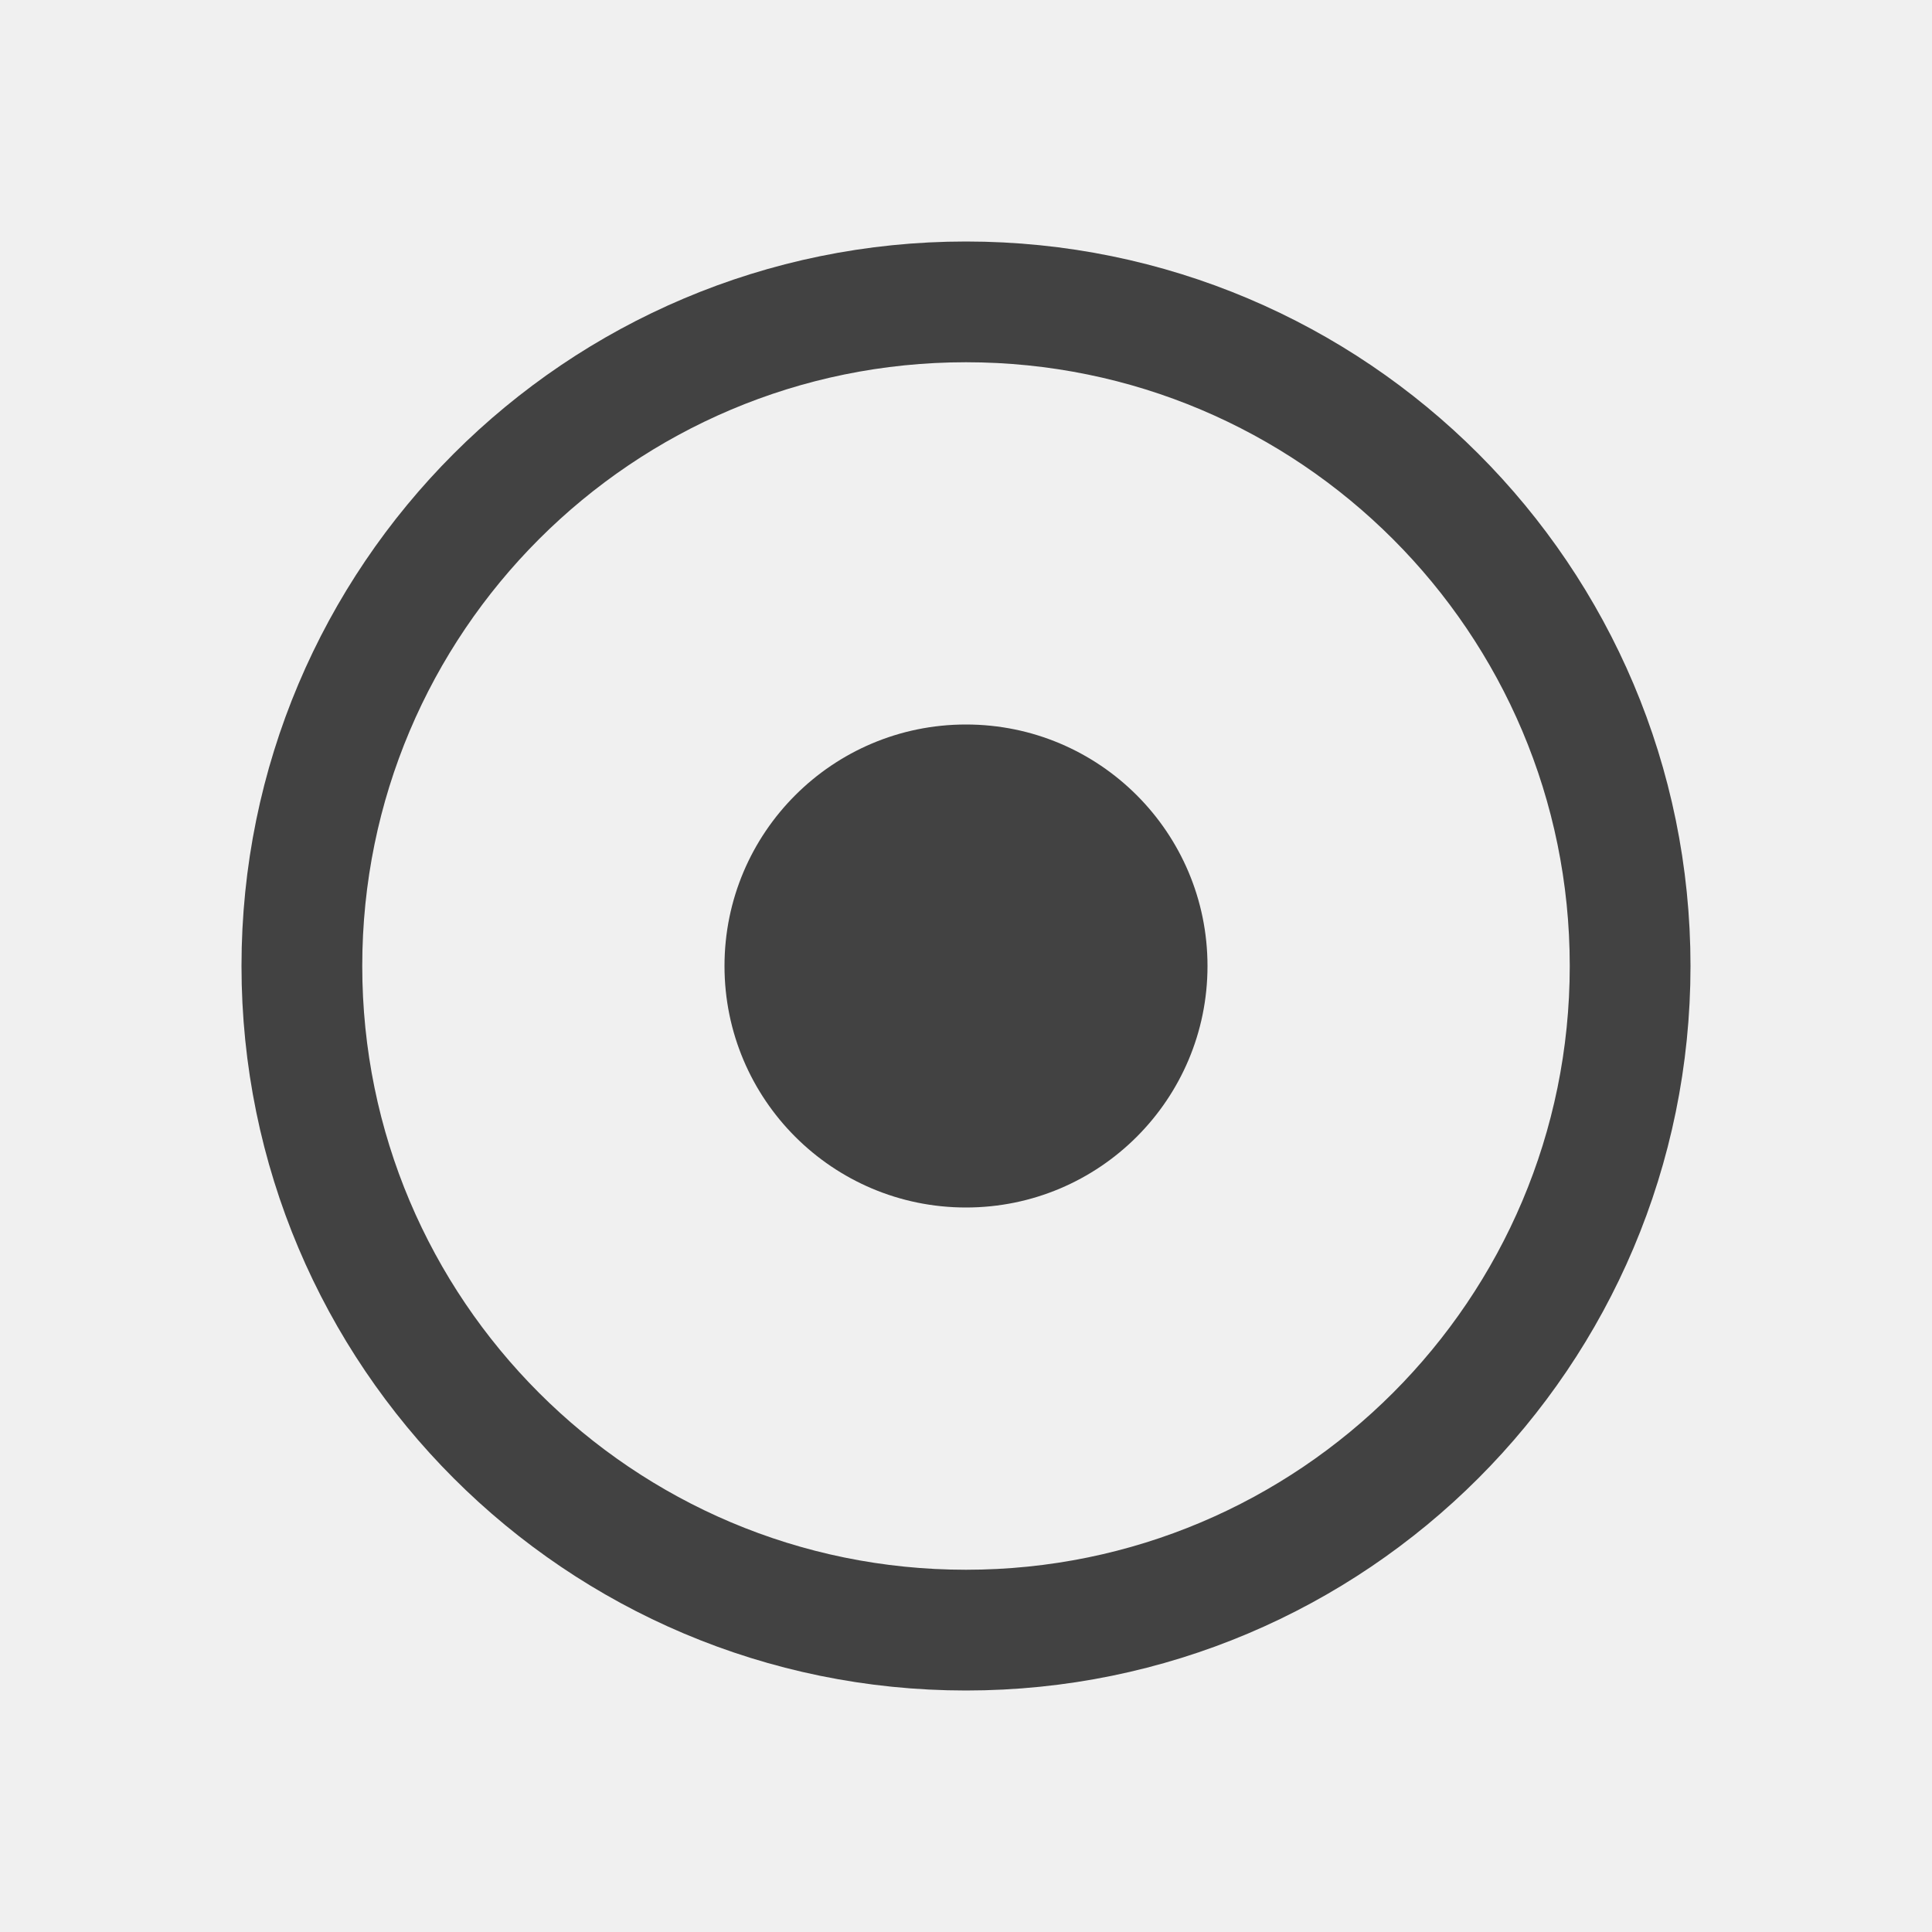
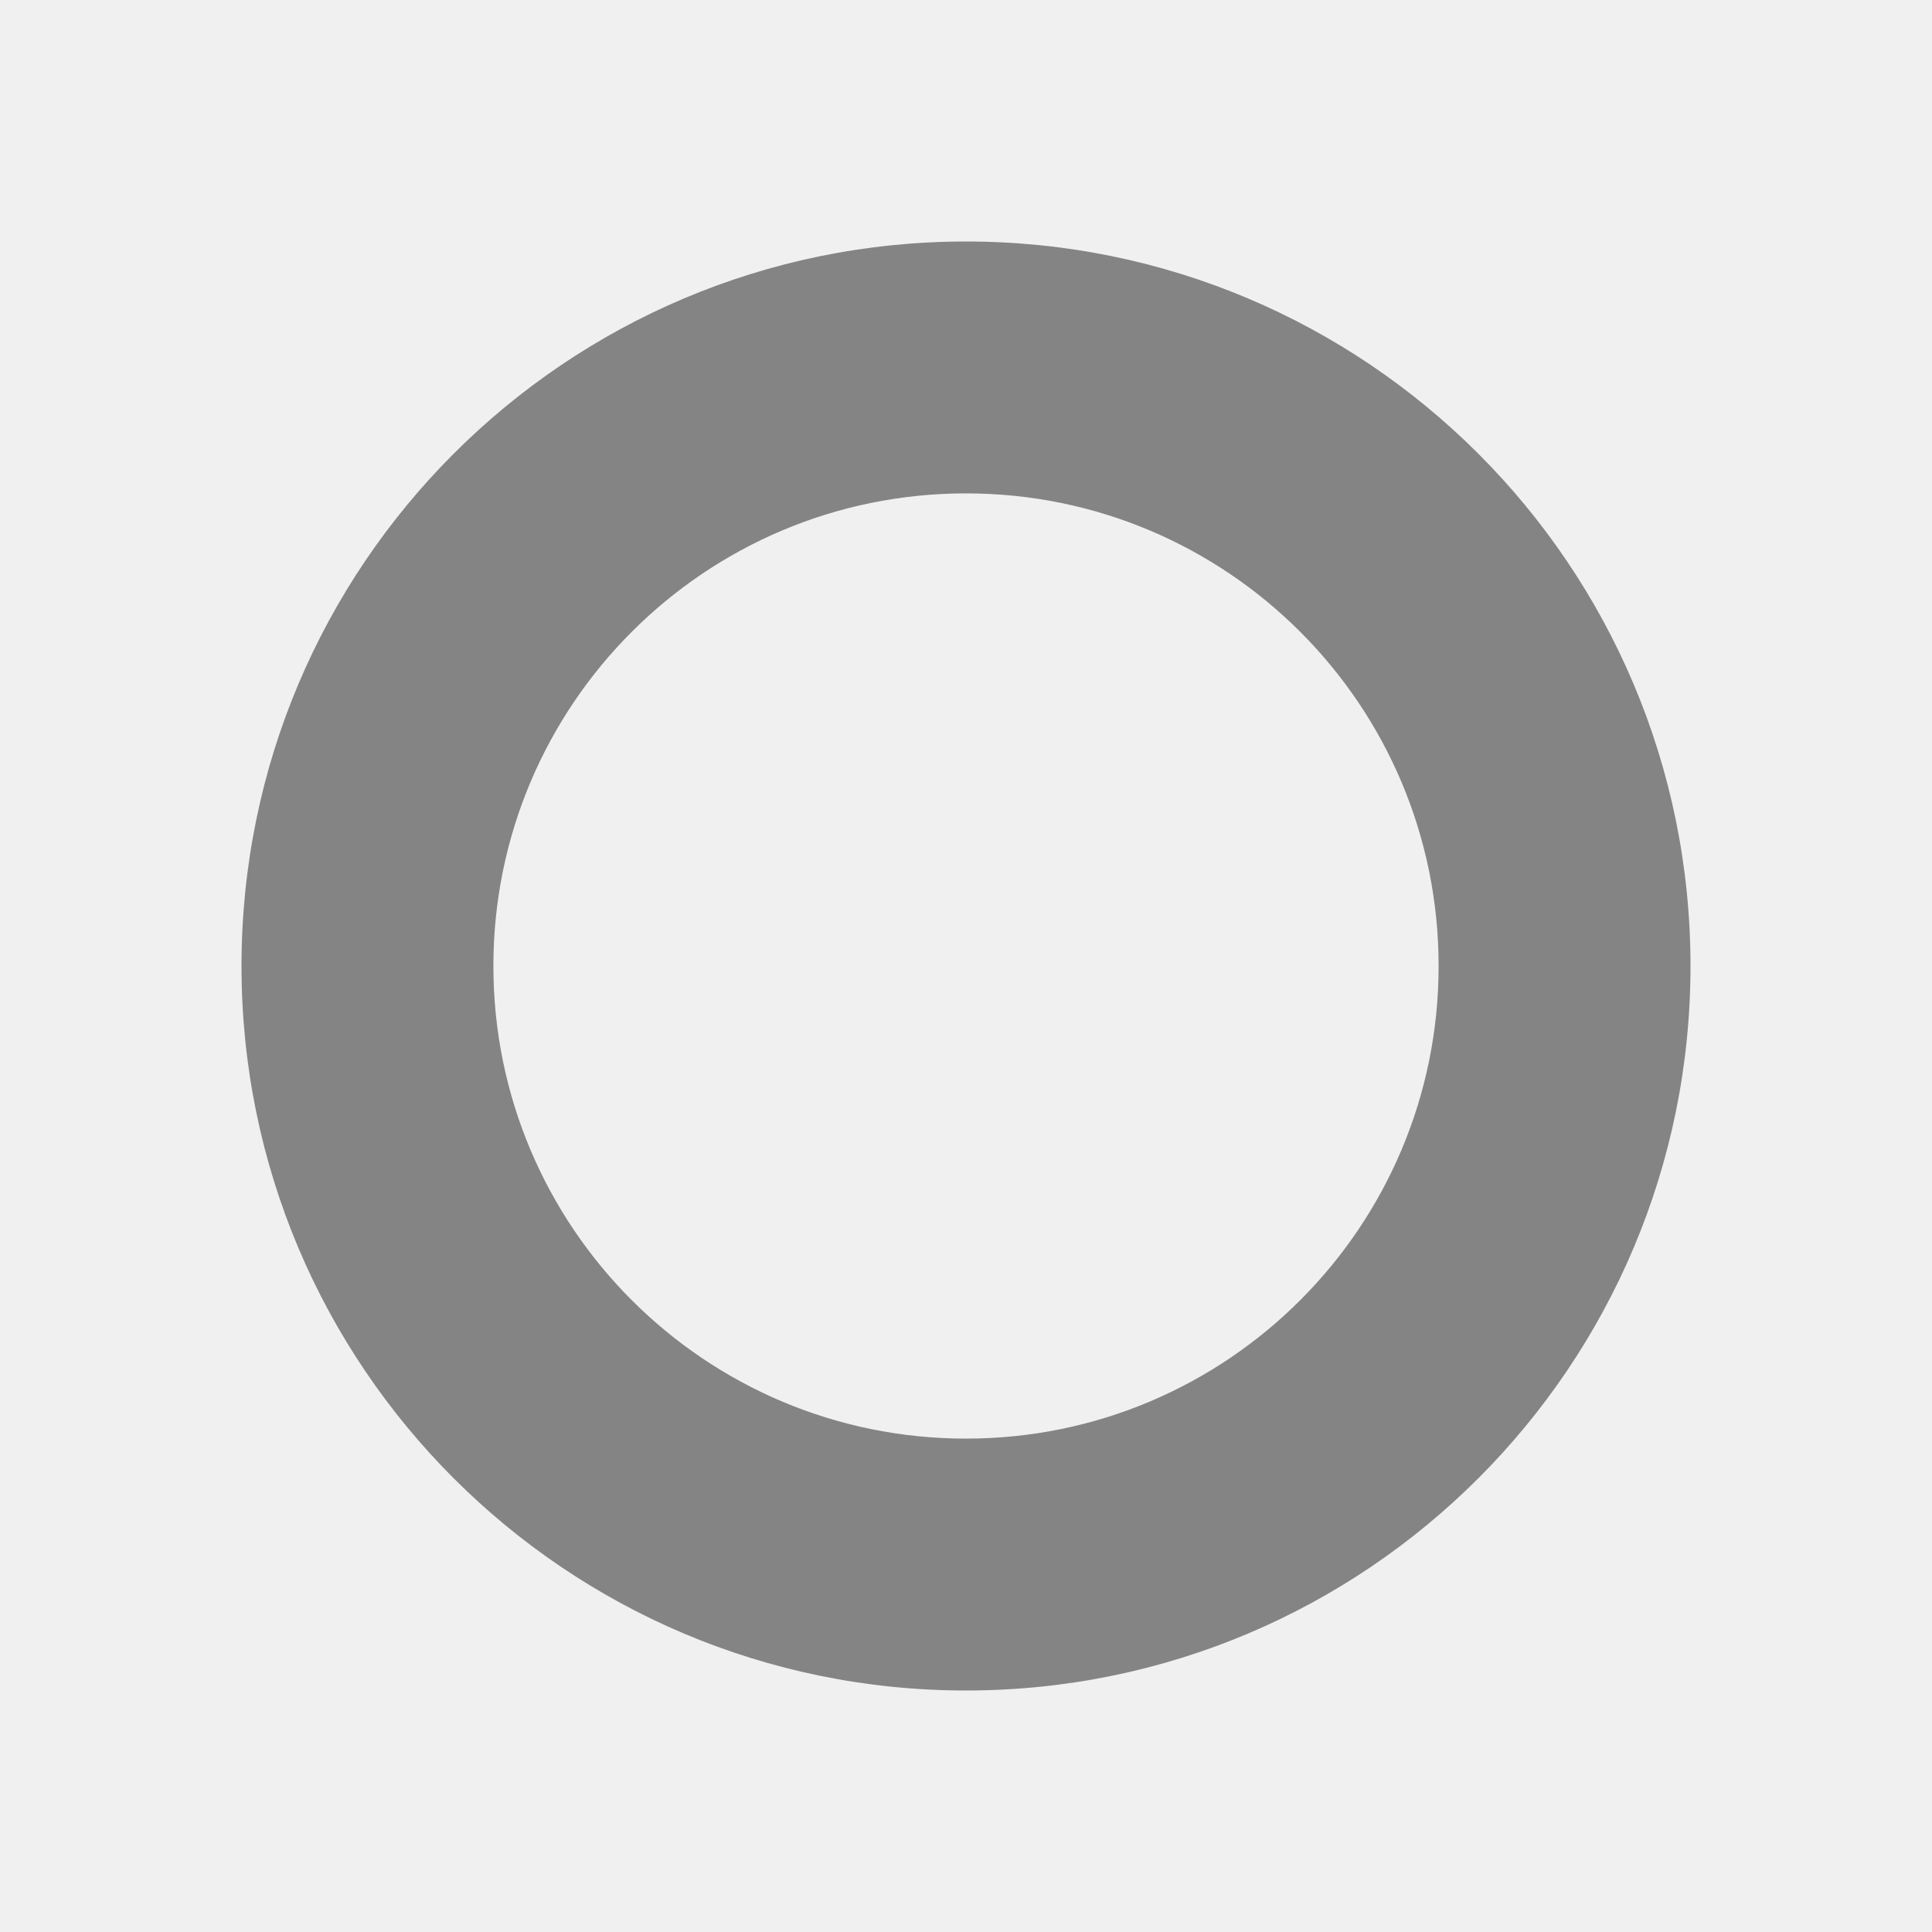
<svg xmlns="http://www.w3.org/2000/svg" width="16" height="16" viewBox="0 0 16 16" fill="none">
-   <circle cx="8" cy="8" r="5.5" stroke="#424242" />
-   <circle cx="8" cy="8" r="2" fill="#424242" />
+   <g clip-path="url(#clip0)">
+     <path fill-rule="evenodd" clip-rule="evenodd" d="M8 14C11.314 14 14 11.314 14 8C14 4.686 11.314 2 8 2C4.686 2 2 4.686 2 8C2 11.314 4.686 14 8 14ZM11.914 8C11.914 10.162 10.162 11.914 8 11.914C5.838 11.914 4.086 10.162 4.086 8C4.086 5.838 5.838 4.086 8 4.086C10.162 4.086 11.914 5.838 11.914 8ZM8 3.869C10.281 3.869 12.131 5.719 12.131 8C12.131 8 12.131 8 12.131 8C12.131 5.719 10.281 3.869 8 3.869Z" fill="#848484" />
+   </g>
+   <defs>
+     <clipPath id="clip0">
+       <rect width="16" height="16" fill="white" />
+     </clipPath>
+   </defs>
</svg>
